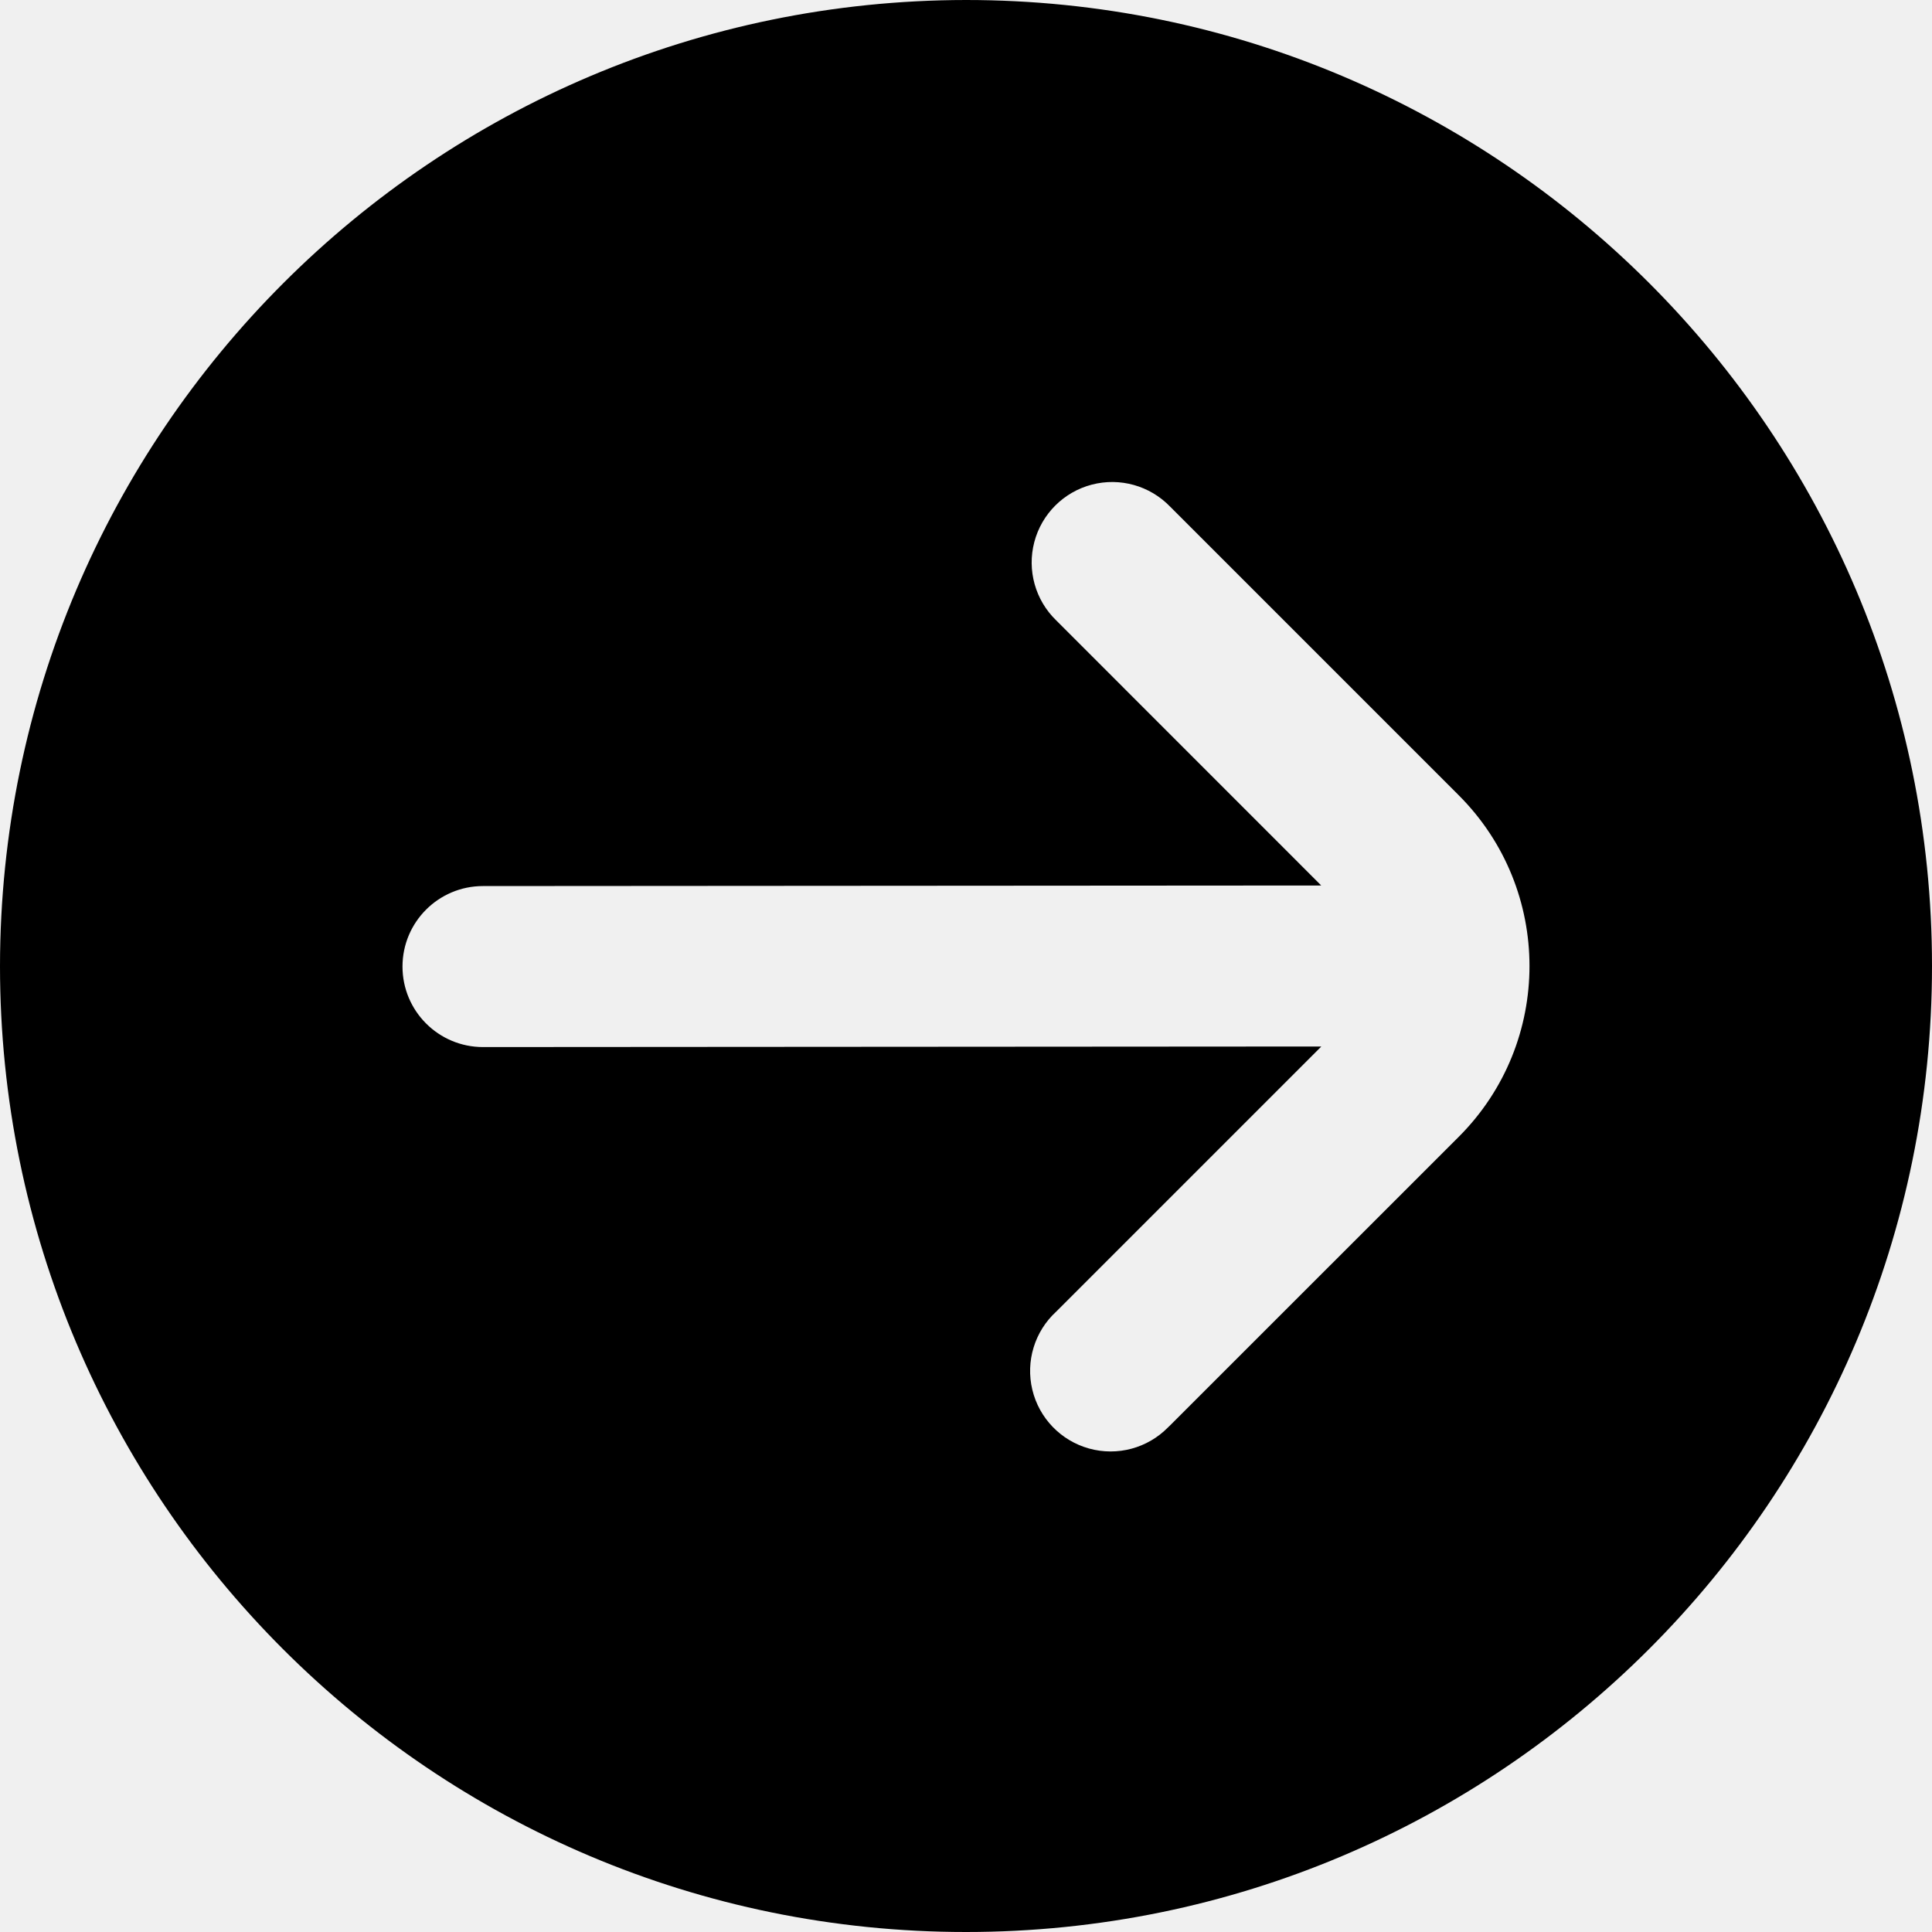
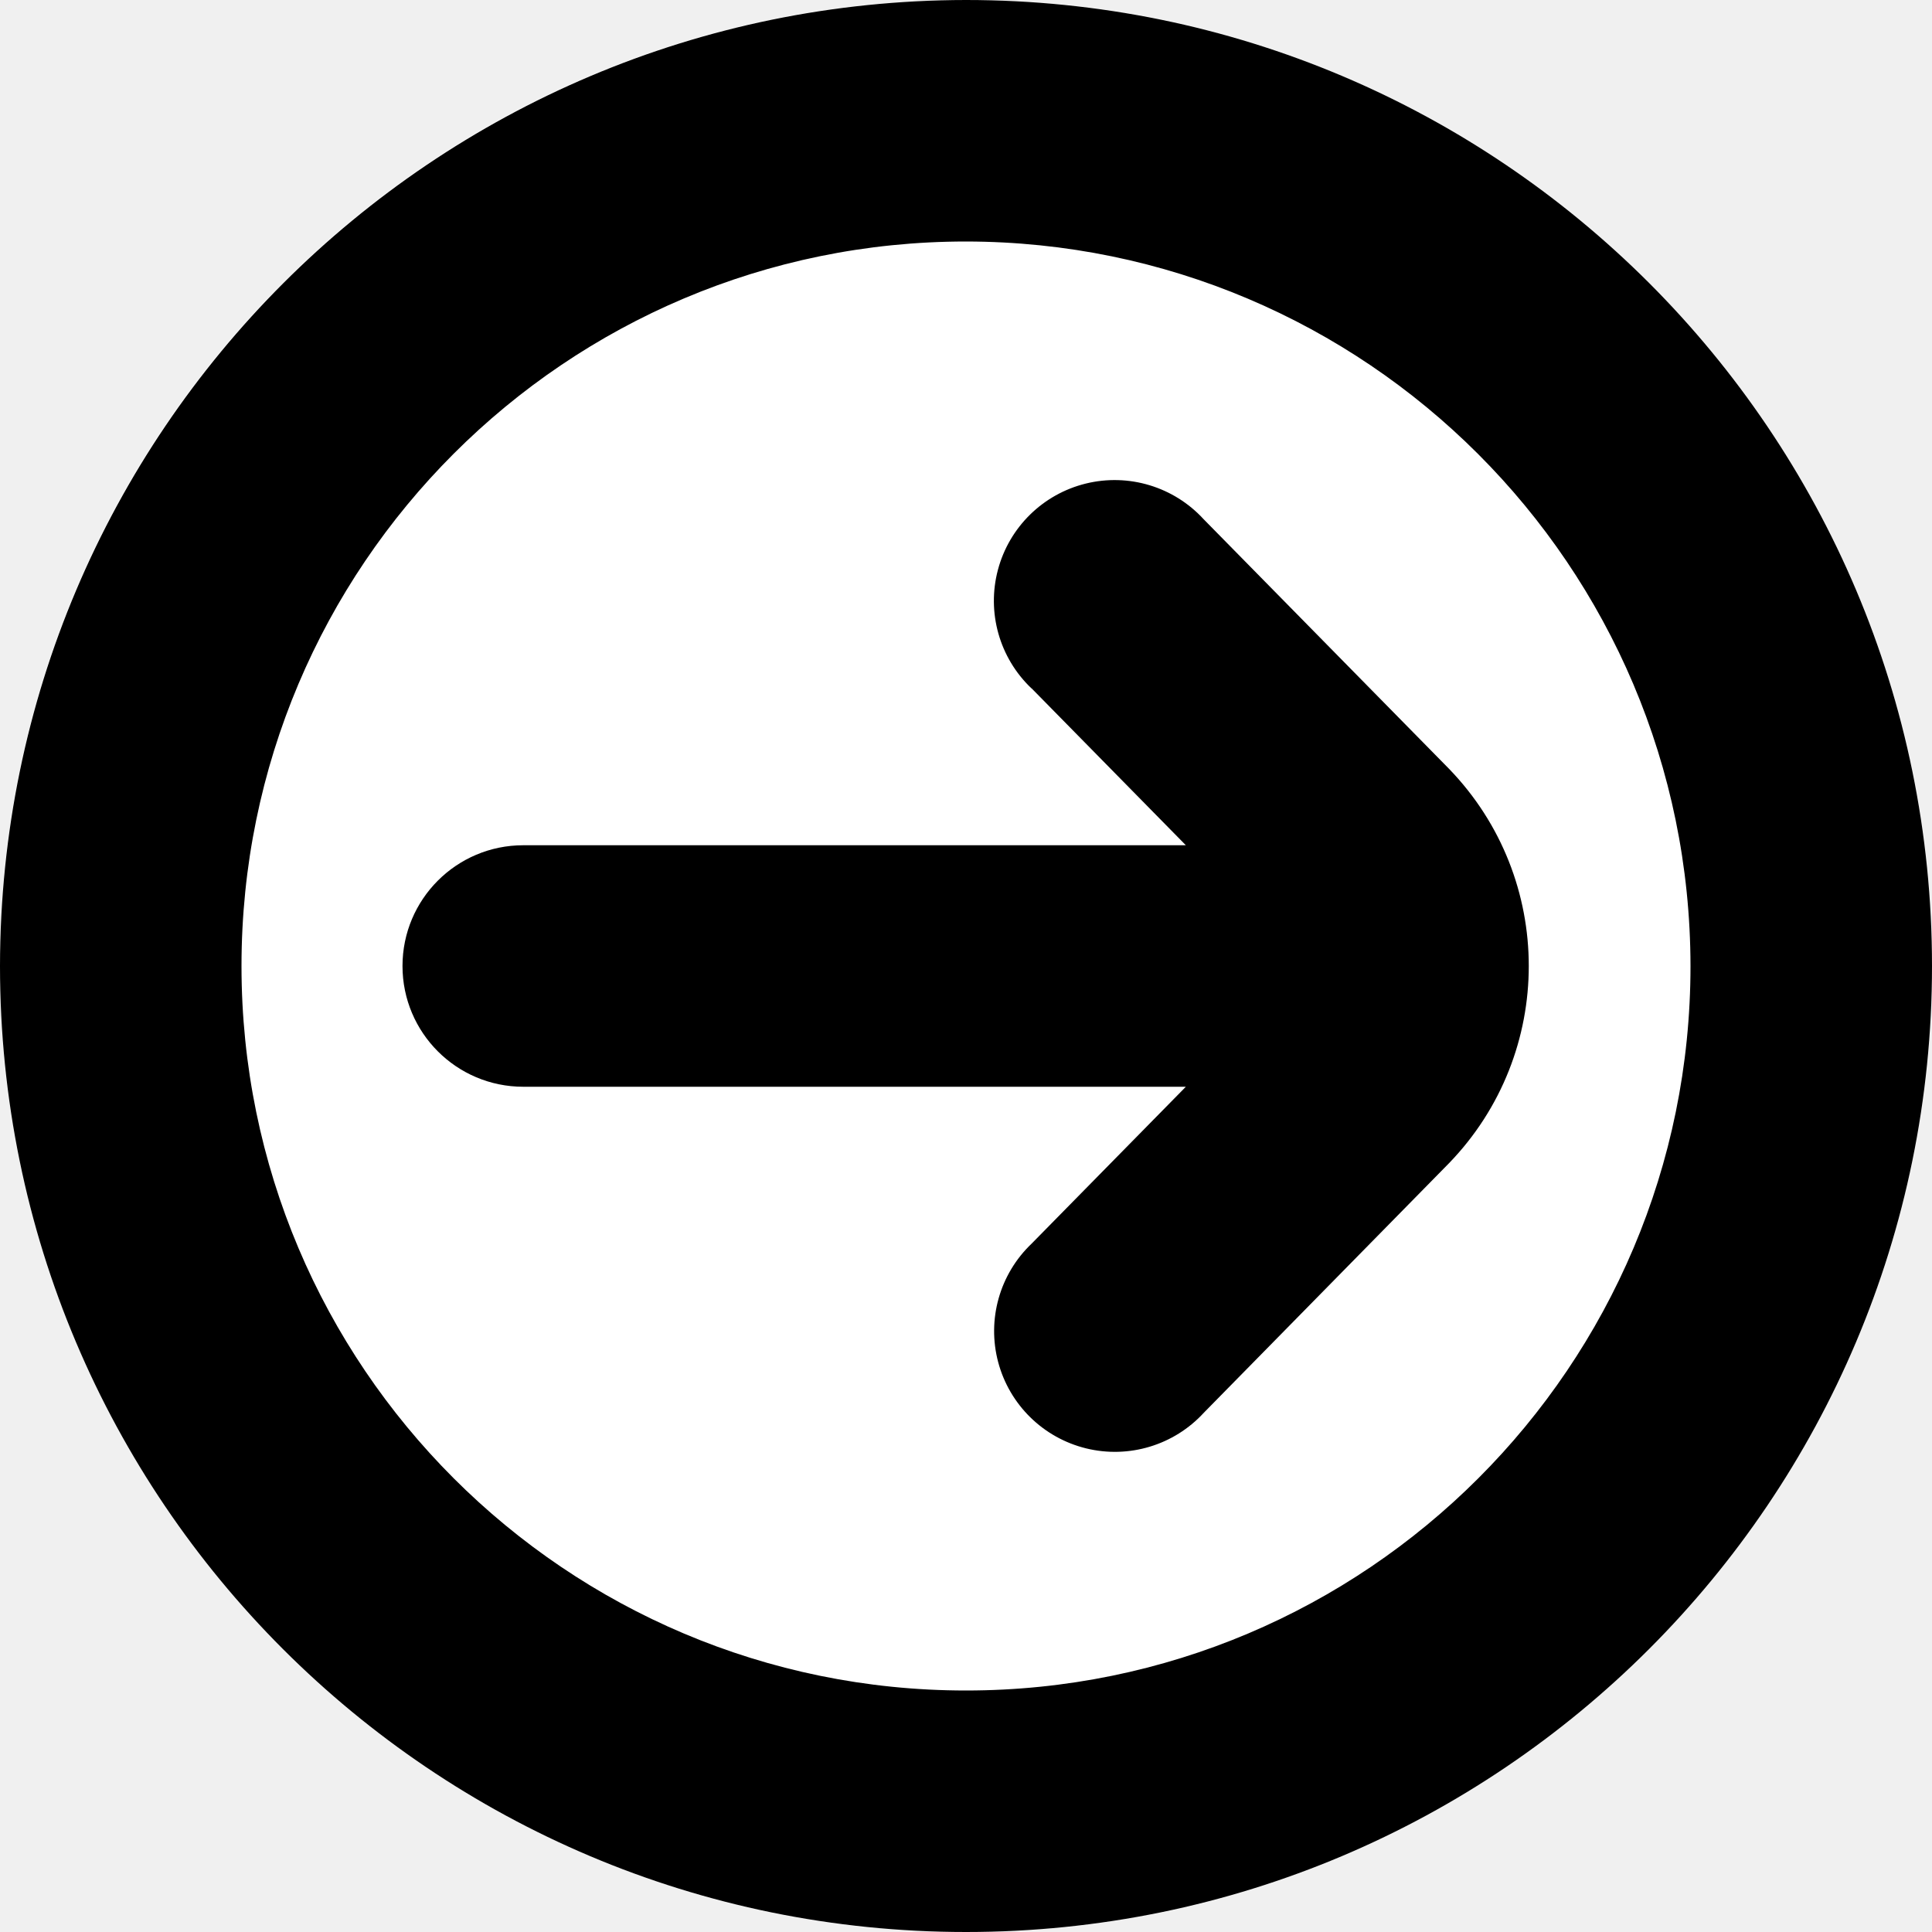
- <svg xmlns="http://www.w3.org/2000/svg" id="arrow-circle-down" viewBox="0 0 24 24" width="512" height="512">
-   <path d="M0,12A12,12,0,1,0,12,0,12.013,12.013,0,0,0,0,12ZM14.535,6.293l3.586,3.586h0a3,3,0,0,1,0,4.243l-3.586,3.585-.025.024a1,1,0,1,1-1.389-1.438L16.414,13,6,13.007a1,1,0,1,1,0-2L16.413,11,13.121,7.707a1,1,0,1,1,1.414-1.414Z" />
+ <svg xmlns="http://www.w3.org/2000/svg" viewBox="0 0 24 24">
+   <g>
+     <circle fill="white" r="12" cx="12" cy="12" />
+     <path d="M0,12A12,12,0,1,0,12,0,12.013,12.013,0,0,0,0,12Zm21,0a9,9,0,1,1-9-9A9.011,9.011,0,0,1,21,12Z" />
+     <path d="M12.815,8.551,14.731,10.5H6.5a1.5,1.5,0,0,0,0,3h8.231l-1.916,1.949a1.5,1.5,0,1,0,2.14,2.1L18,14.45a3.524,3.524,0,0,0,0-4.9l-3.048-3.1a1.5,1.5,0,1,0-2.14,2.1Z" />
+   </g>
</svg>
